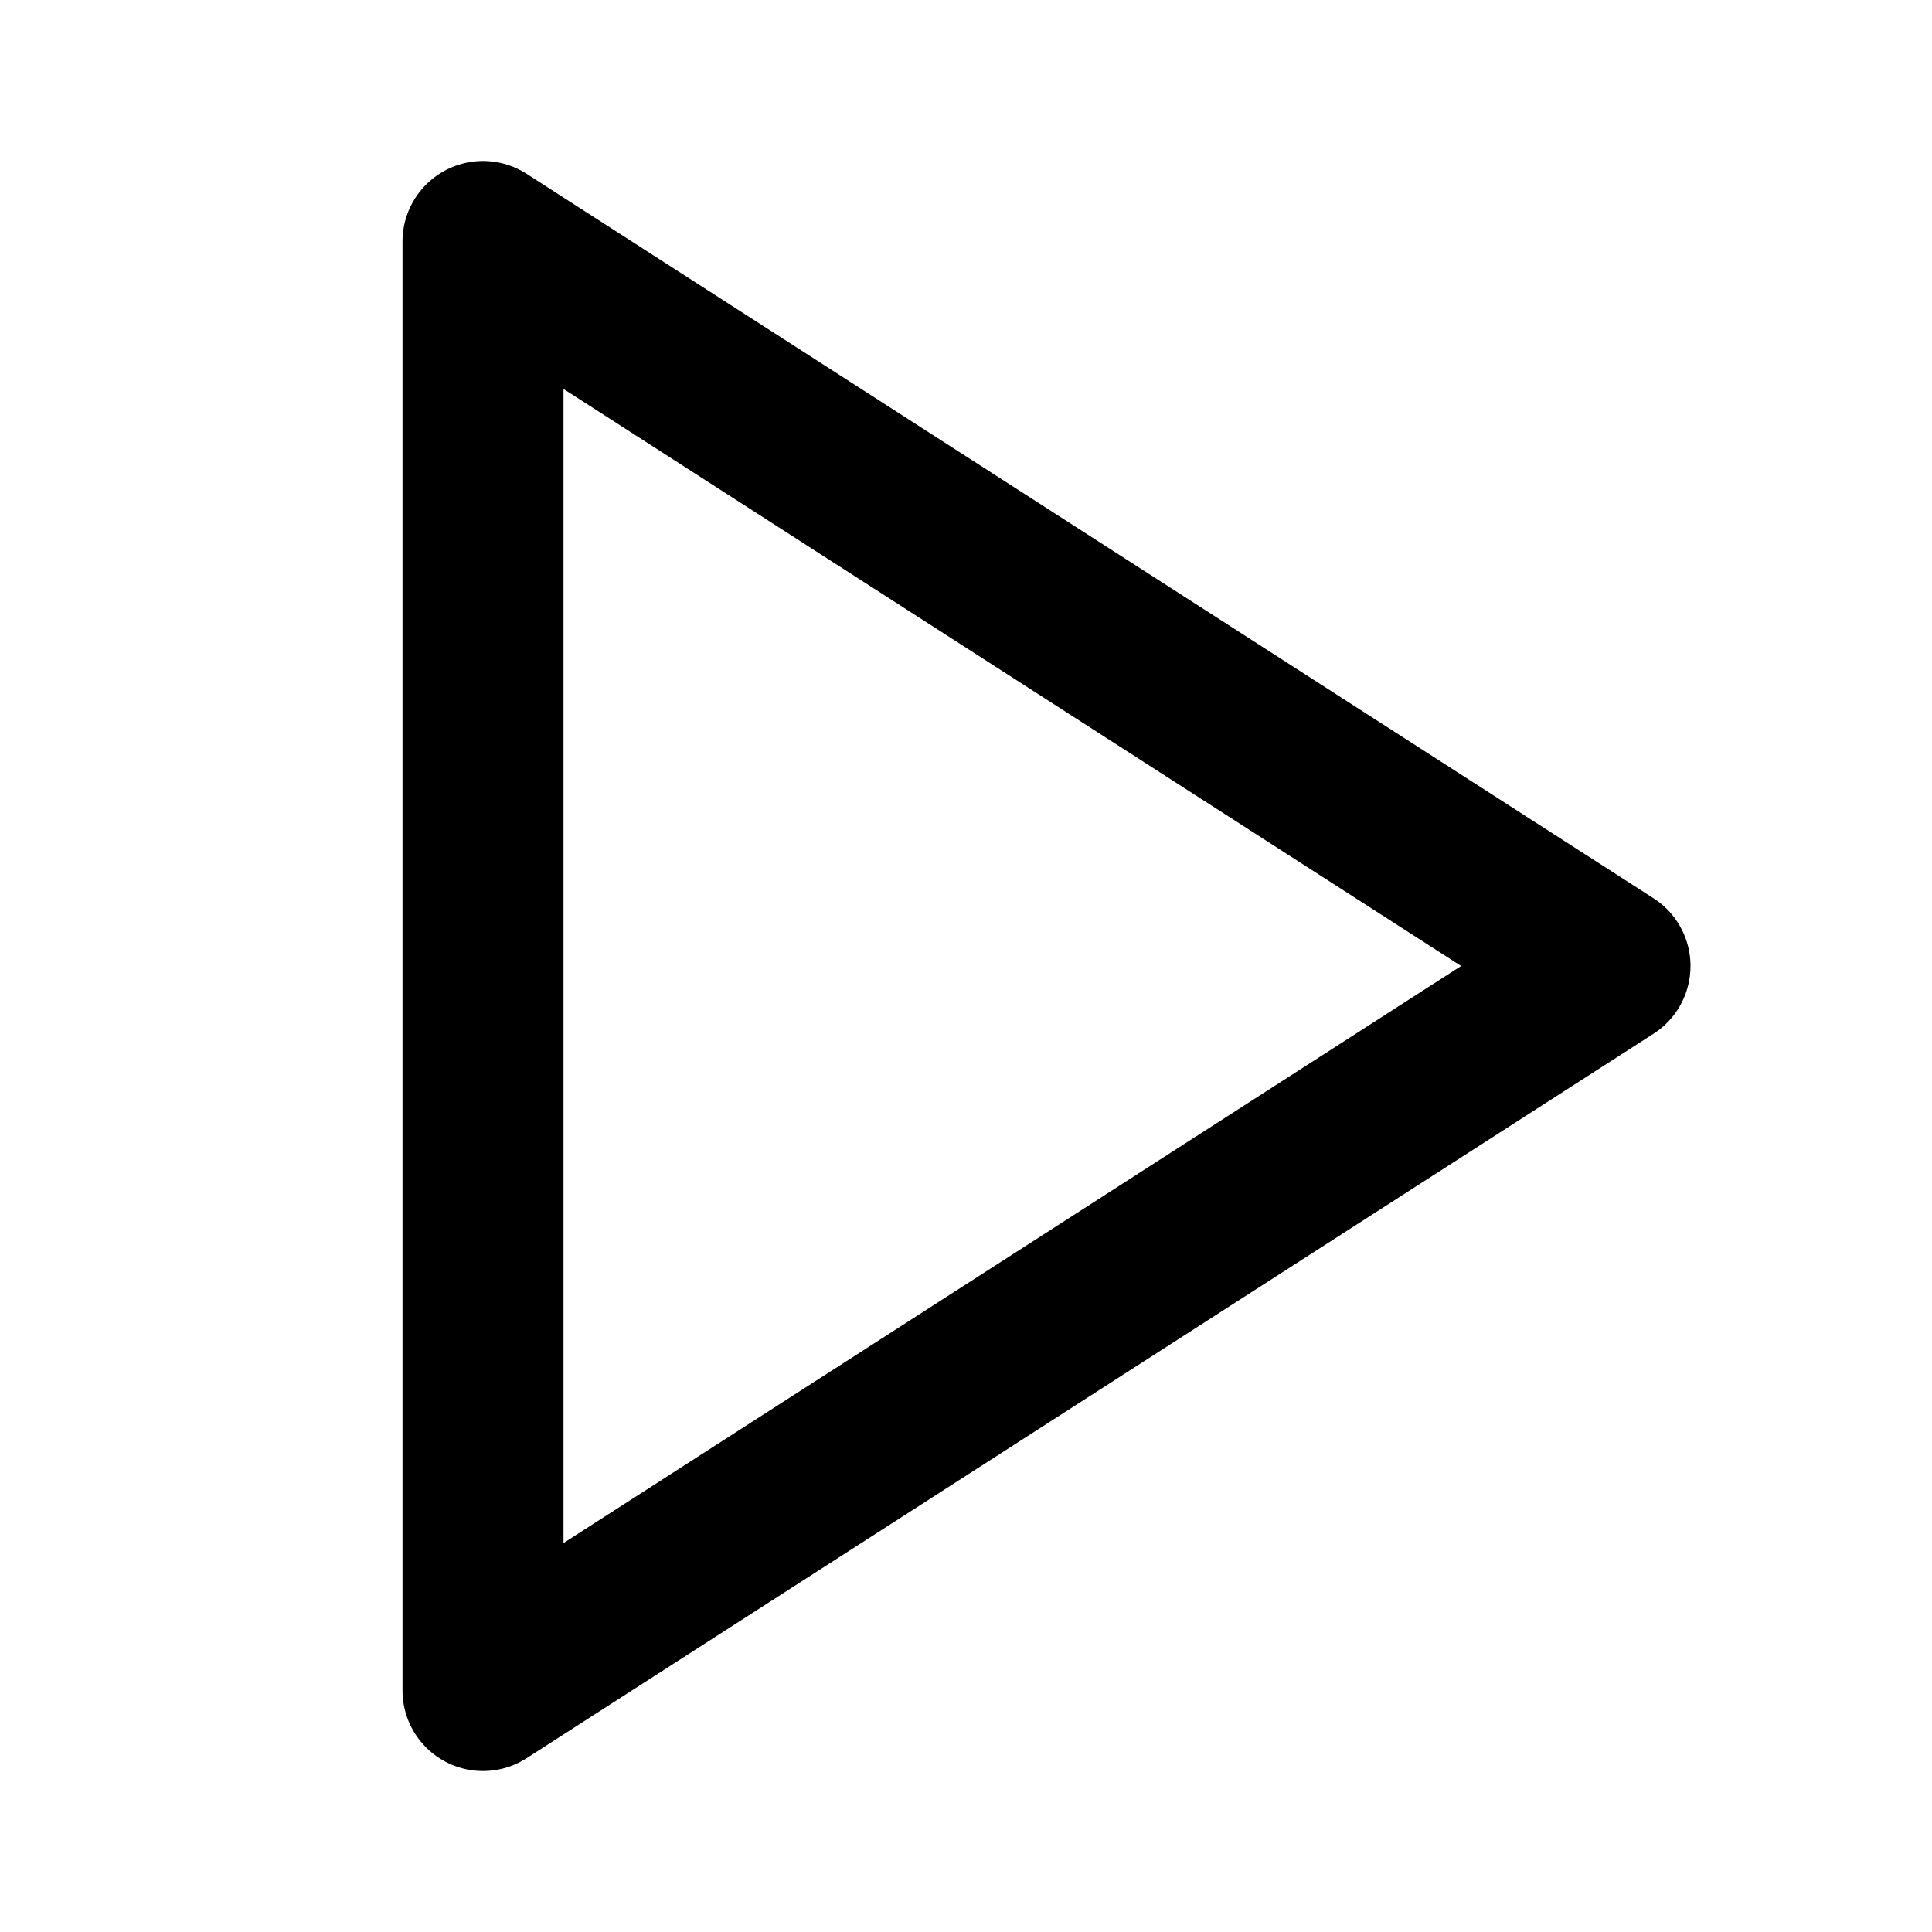
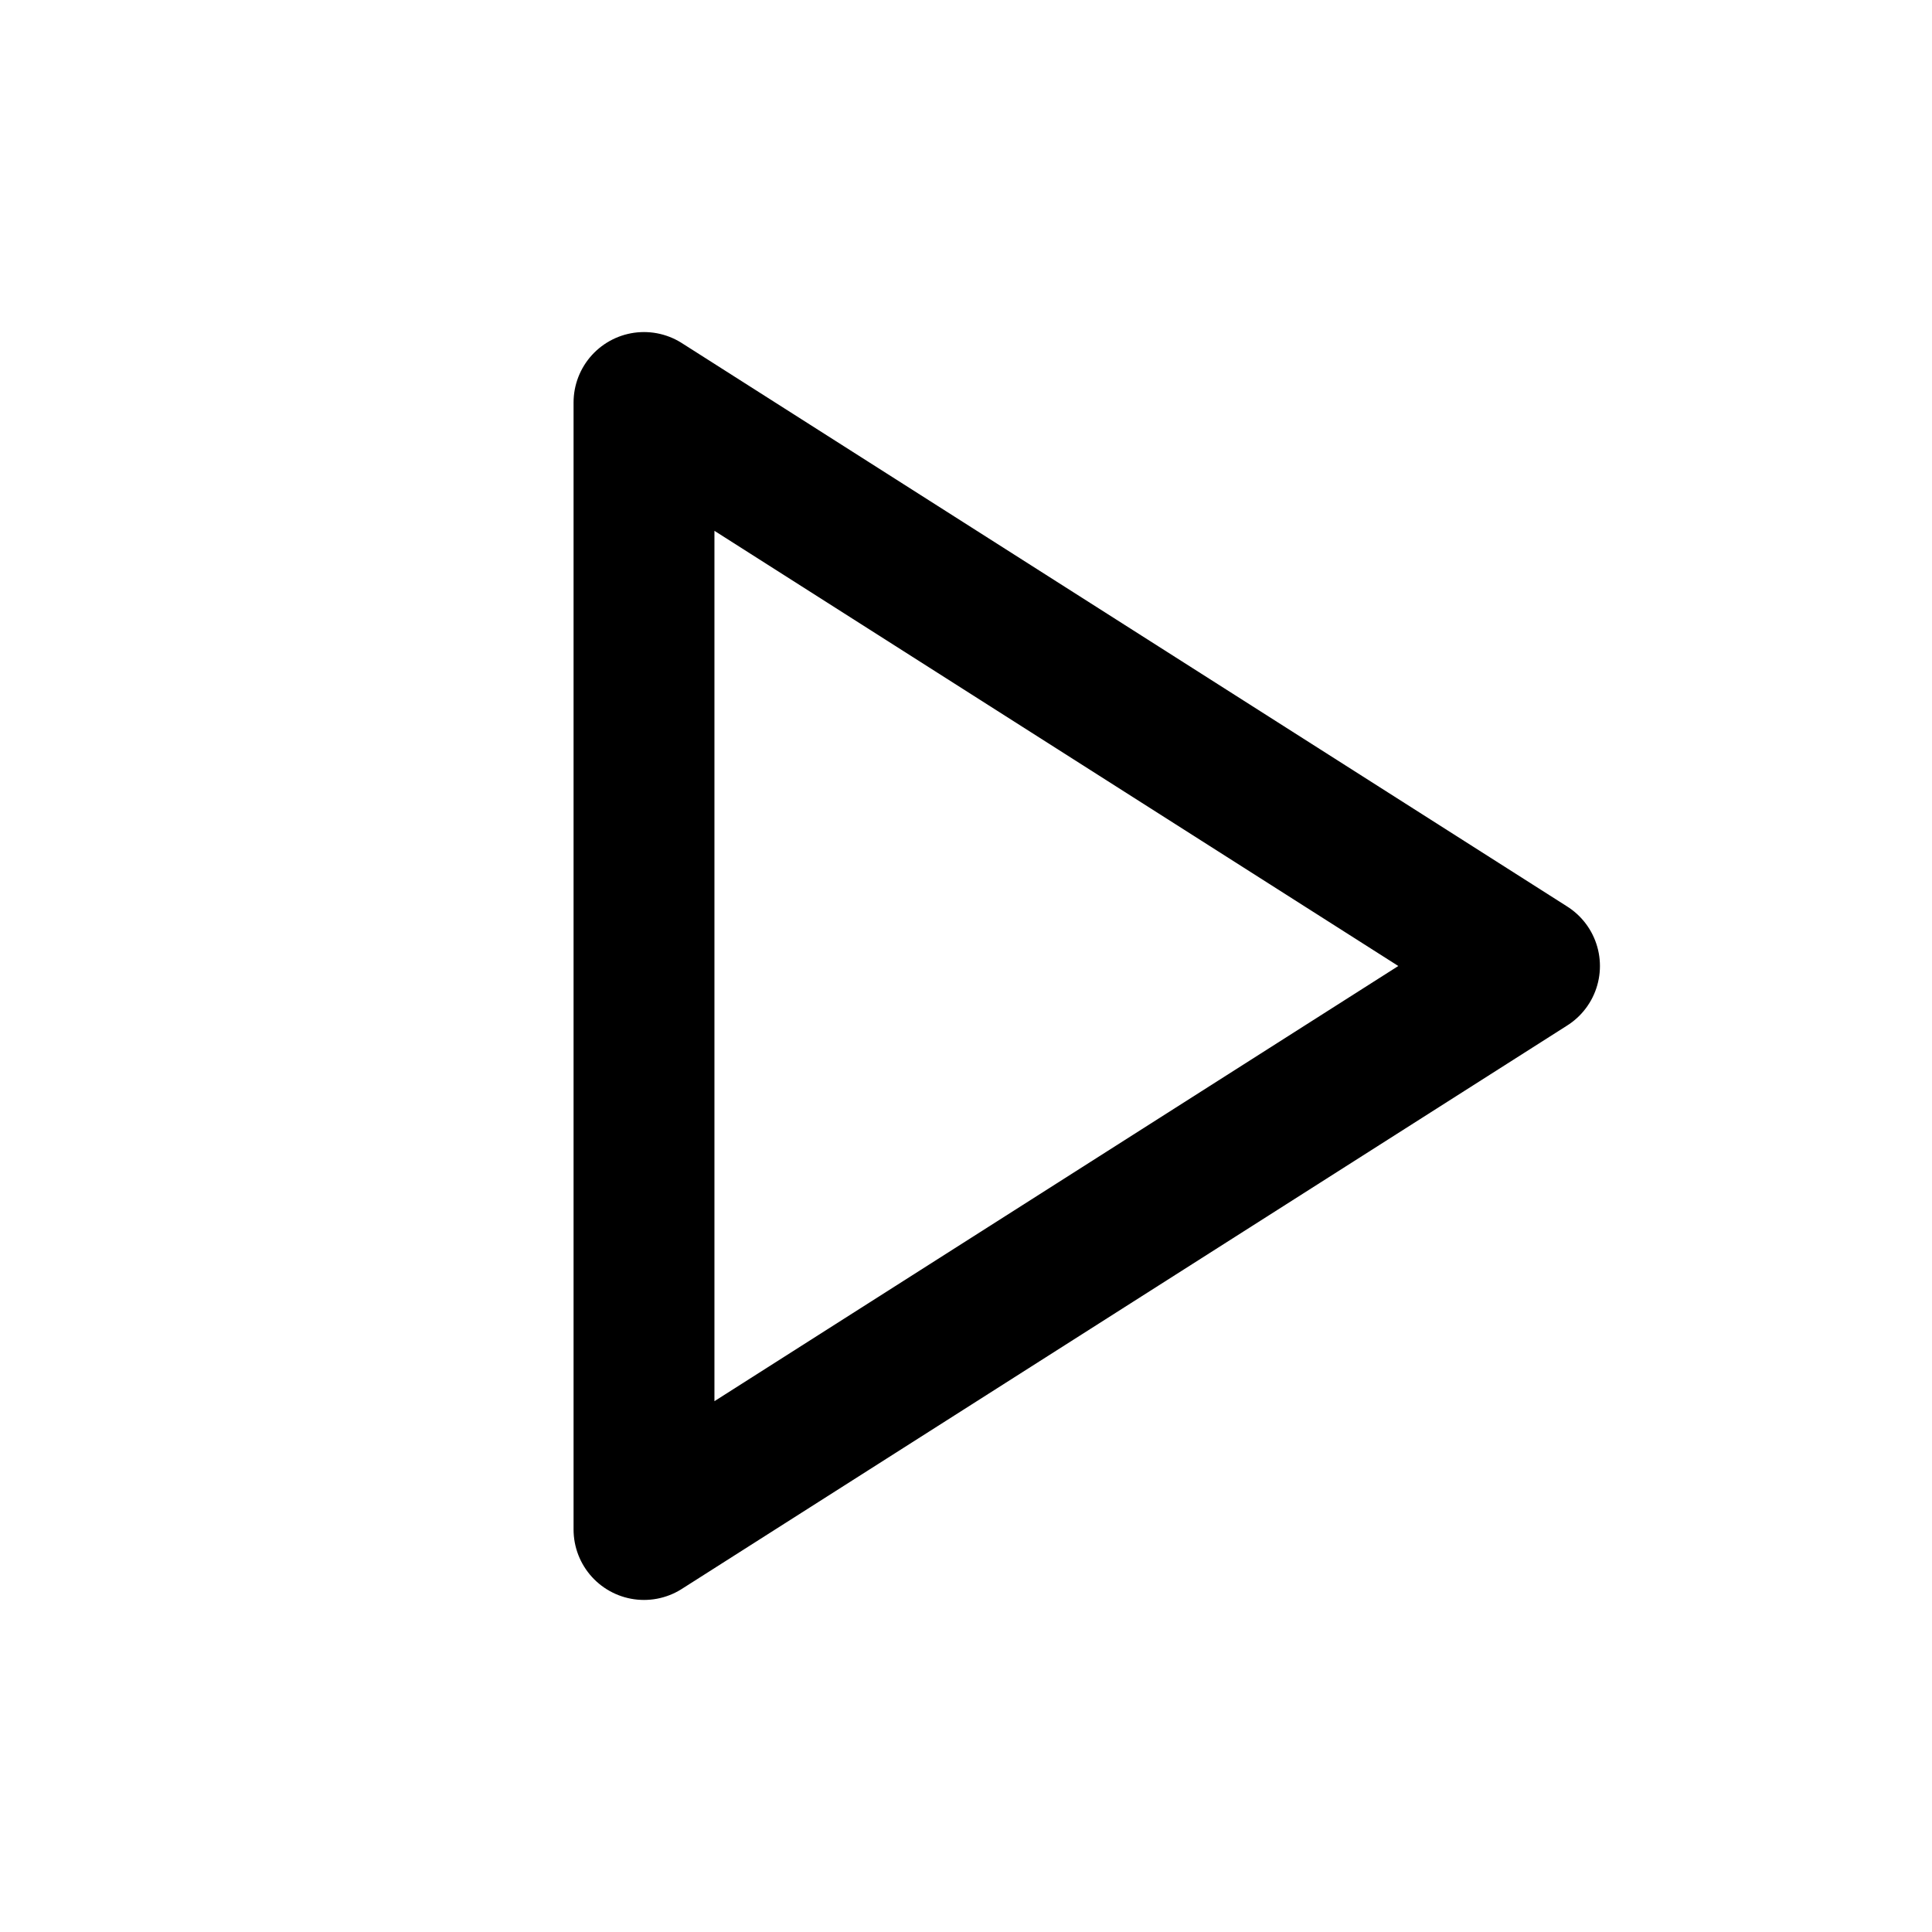
- <svg xmlns="http://www.w3.org/2000/svg" class="lucide lucide-play" width="24" height="24" viewBox="0 0 24 24" fill="none" stroke="currentColor" stroke-width="2" stroke-linecap="round" stroke-linejoin="round">
-   <polygon points="6 3 20 12 6 21 6 3" />
+ <svg xmlns="http://www.w3.org/2000/svg" width="24" height="24" viewBox="0 0 24 24" fill="none" stroke="currentColor" stroke-width="1.75" stroke-linecap="round" stroke-linejoin="round">
+   <path d="M8 5v14l11-7z" />
</svg>
